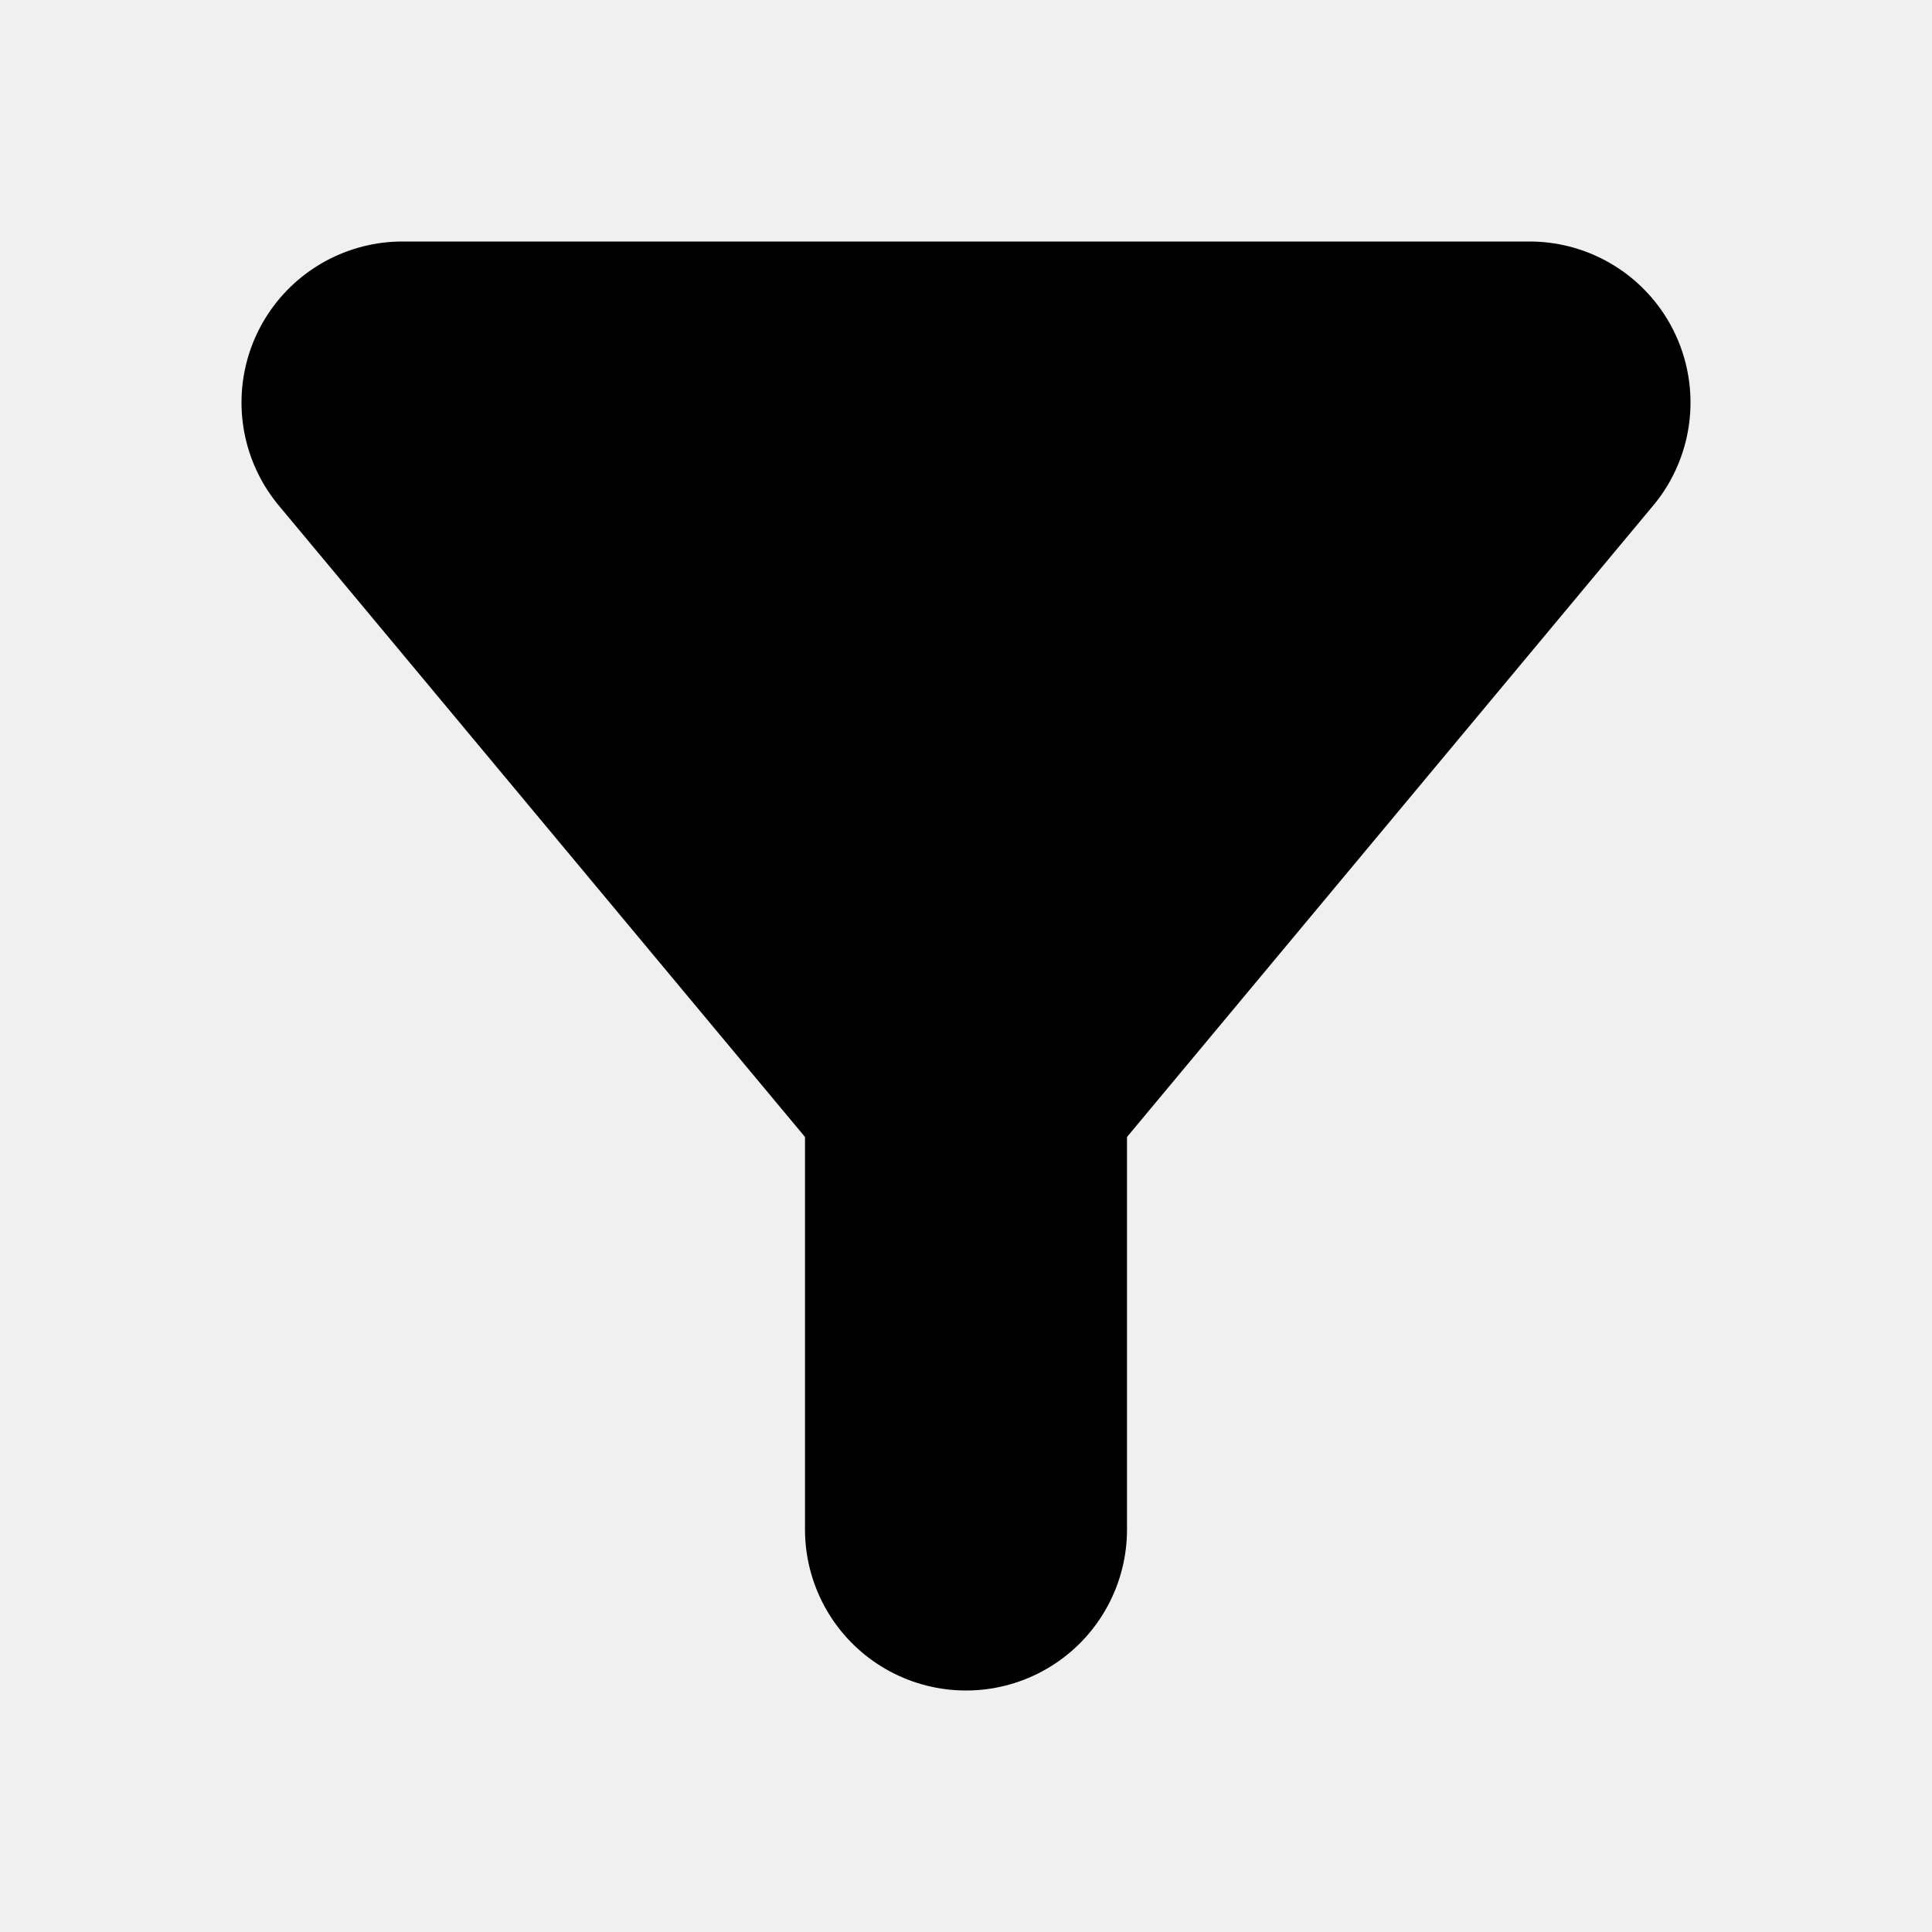
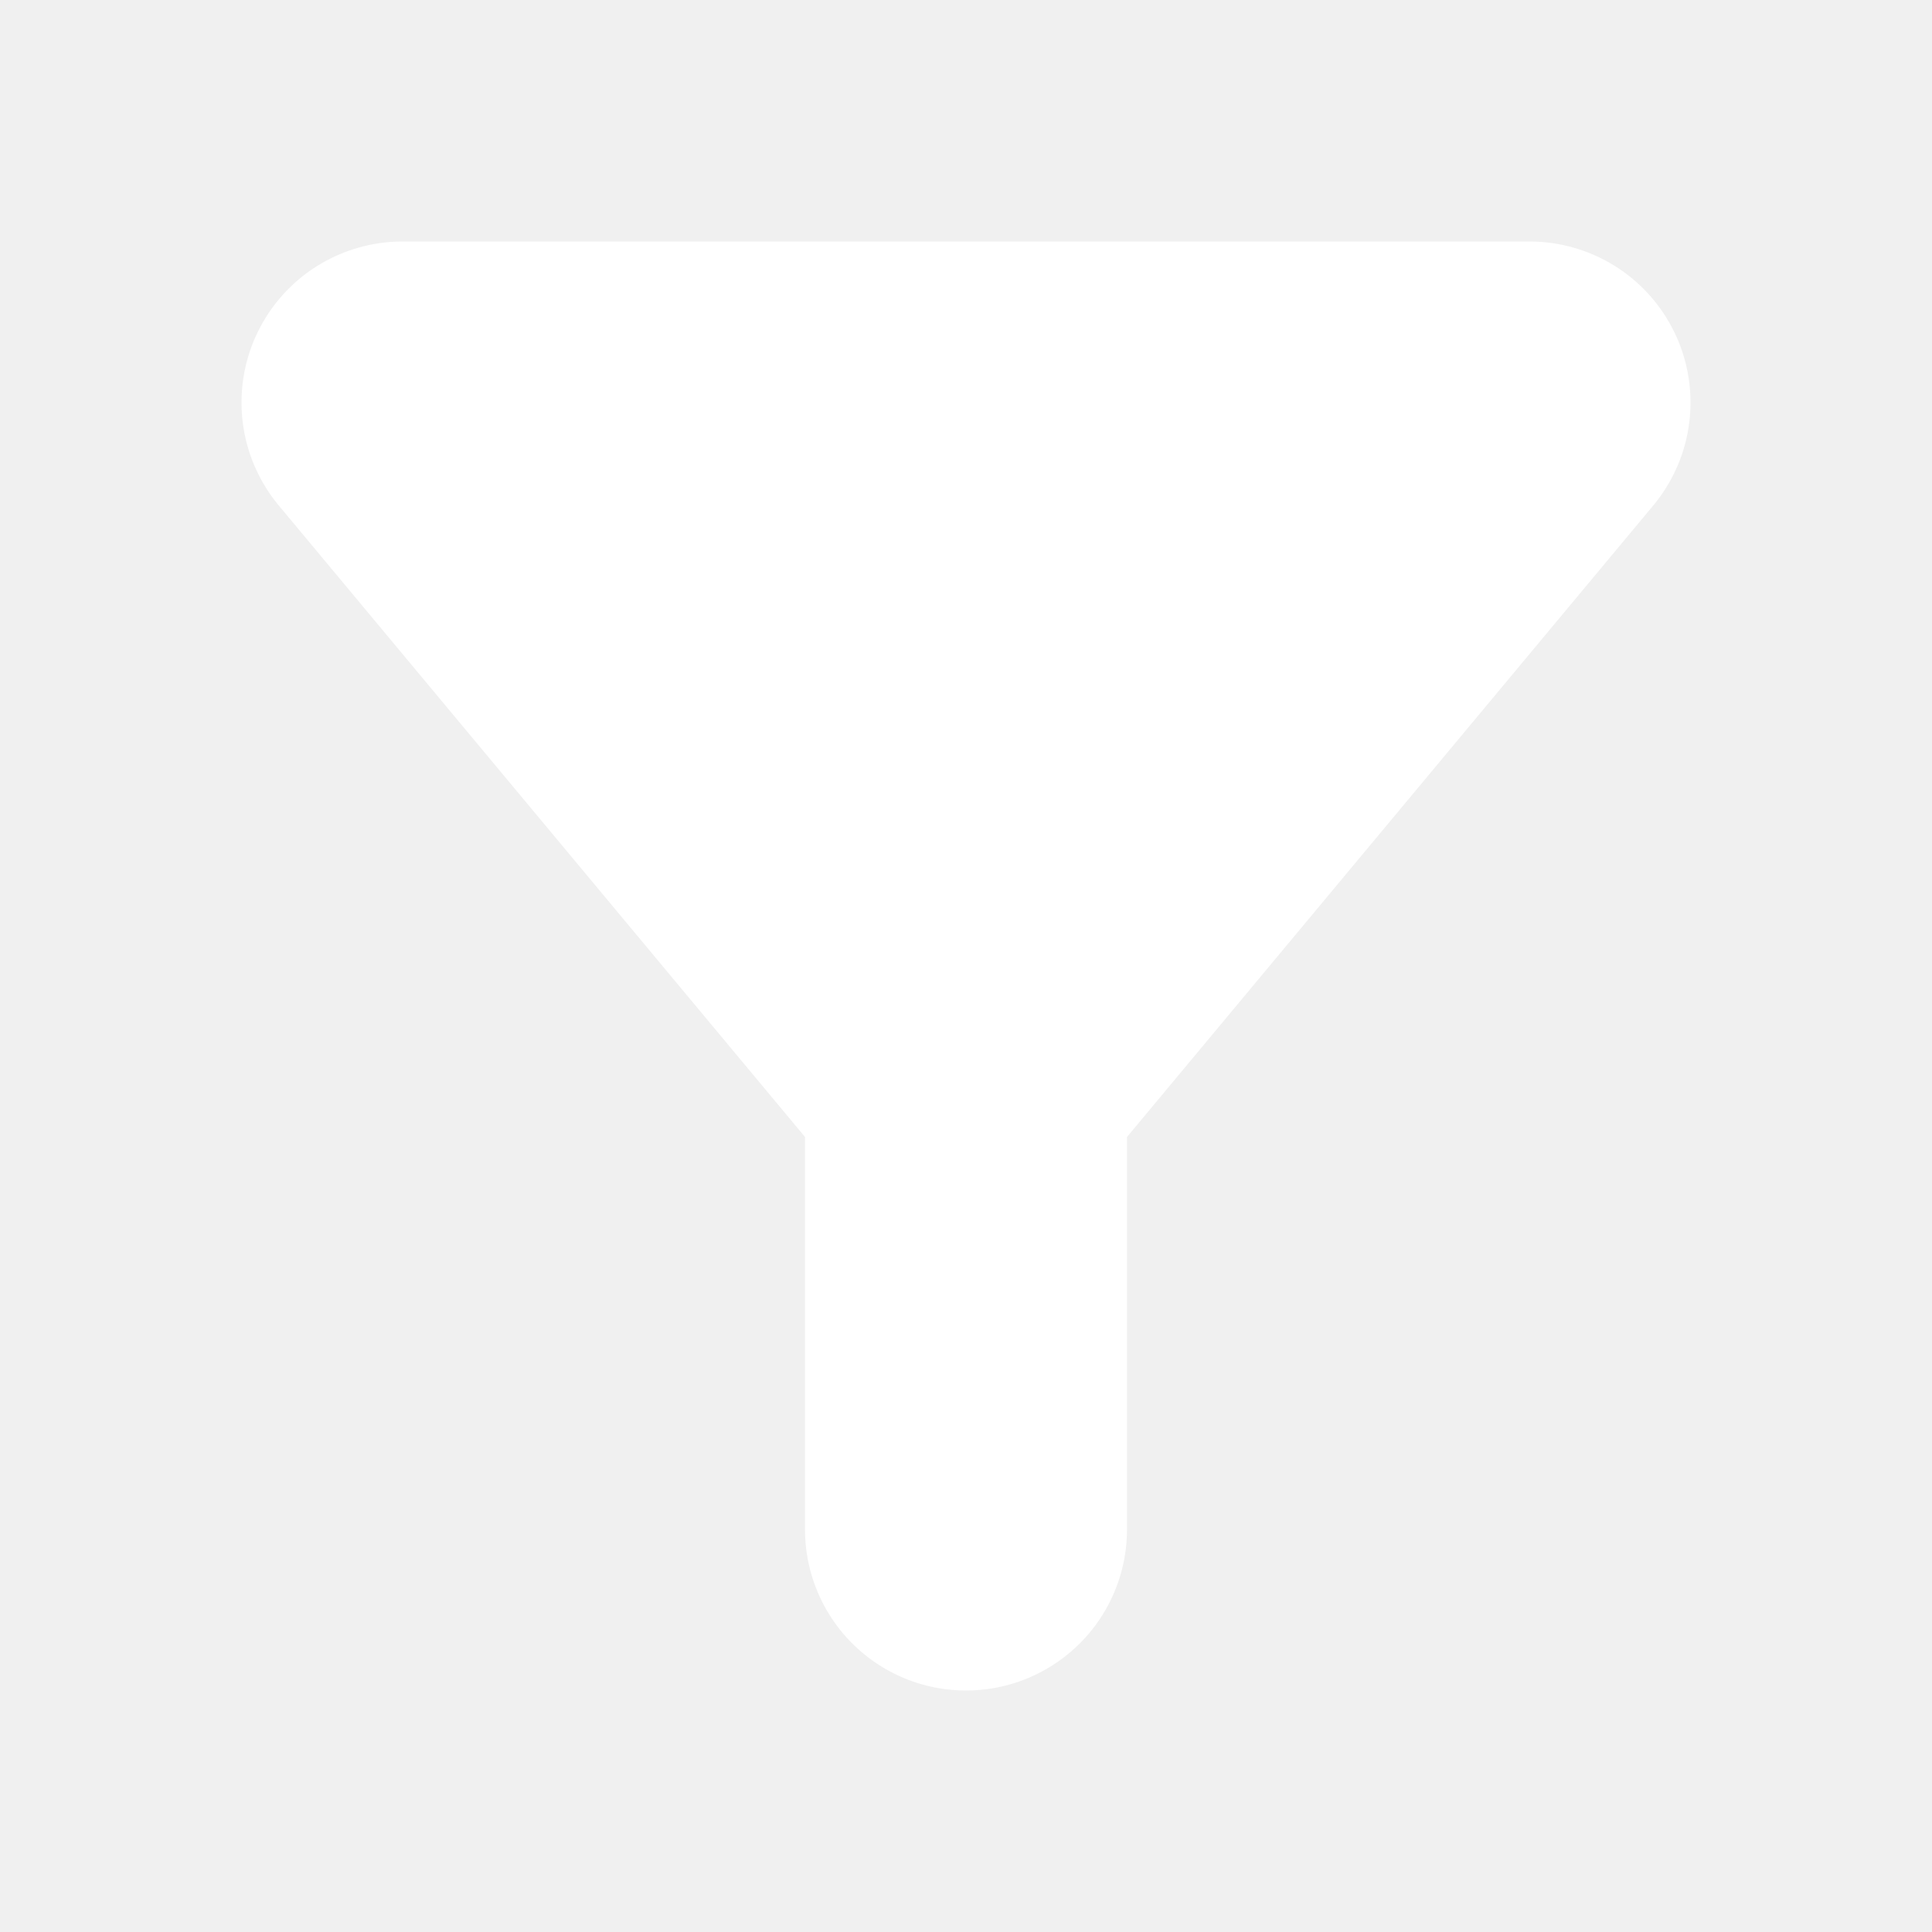
<svg xmlns="http://www.w3.org/2000/svg" width="800px" height="800px" viewBox="0 0 24 24" fill="none">
-   <path d="M19 5H5L12 13.4L19 5Z" fill="#000000" />
-   <path d="M12 13.4L19 5H5L12 13.4ZM12 13.4V19" stroke="#000000" stroke-width="4" stroke-linecap="round" stroke-linejoin="round" />
+   <path d="M19 5H5L12 13.4L19 5Z" fill="#ffffff" />
+   <path d="M12 13.4L19 5H5L12 13.4ZM12 13.4V19" stroke="#ffffff" stroke-width="4" stroke-linecap="round" stroke-linejoin="round" />
</svg>
